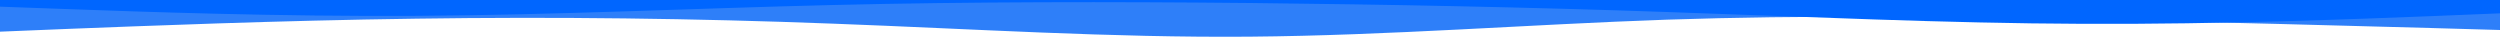
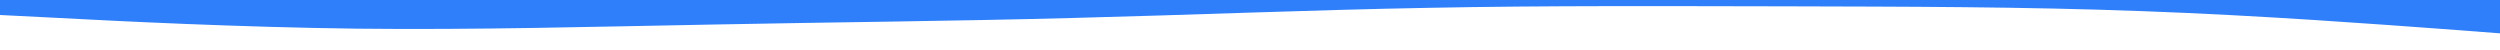
<svg xmlns="http://www.w3.org/2000/svg" id="visual" viewBox="0 0 1500 30" width="1500" height="30" version="1.1">
-   <path d="M0 19L41.7 17.3C83.3 15.7 166.7 12.3 250 11.2C333.3 10 416.7 11 500 14.2C583.3 17.3 666.7 22.7 750 22C833.3 21.3 916.7 14.7 1000 11.8C1083.3 9 1166.7 10 1250 11.7C1333.3 13.3 1416.7 15.7 1458.3 16.8L1500 18L1500 0L1458.3 0C1416.7 0 1333.3 0 1250 0C1166.7 0 1083.3 0 1000 0C916.7 0 833.3 0 750 0C666.7 0 583.3 0 500 0C416.7 0 333.3 0 250 0C166.7 0 83.3 0 41.7 0L0 0Z" fill="#2e7ff9" />
-   <path d="M0 4L41.7 5.5C83.3 7 166.7 10 250 9.5C333.3 9 416.7 5 500 3C583.3 1 666.7 1 750 1.8C833.3 2.7 916.7 4.3 1000 7.2C1083.3 10 1166.7 14 1250 14.3C1333.3 14.7 1416.7 11.3 1458.3 9.7L1500 8L1500 0L1458.3 0C1416.7 0 1333.3 0 1250 0C1166.7 0 1083.3 0 1000 0C916.7 0 833.3 0 750 0C666.7 0 583.3 0 500 0C416.7 0 333.3 0 250 0C166.7 0 83.3 0 41.7 0L0 0Z" fill="#0066ff" />
+   <path d="M0 9L35.7 10.8C71.3 12.7 142.7 16.3 214.2 17.2C285.7 18 357.3 16 428.8 14.7C500.3 13.3 571.7 12.7 643 10.8C714.3 9 785.7 6 857 4.7C928.3 3.3 999.7 3.7 1071.2 3.8C1142.7 4 1214.3 4 1285.8 6.7C1357.3 9.3 1428.7 14.7 1464.3 17.3L1500 20L1500 0L1464.3 0C1428.7 0 1357.3 0 1285.8 0C1214.3 0 1142.7 0 1071.2 0C999.7 0 928.3 0 857 0C785.7 0 714.3 0 643 0C571.7 0 500.3 0 428.8 0C357.3 0 285.7 0 214.2 0C142.7 0 71.3 0 35.7 0L0 0Z" fill="#2e7ff9" />
</svg>
